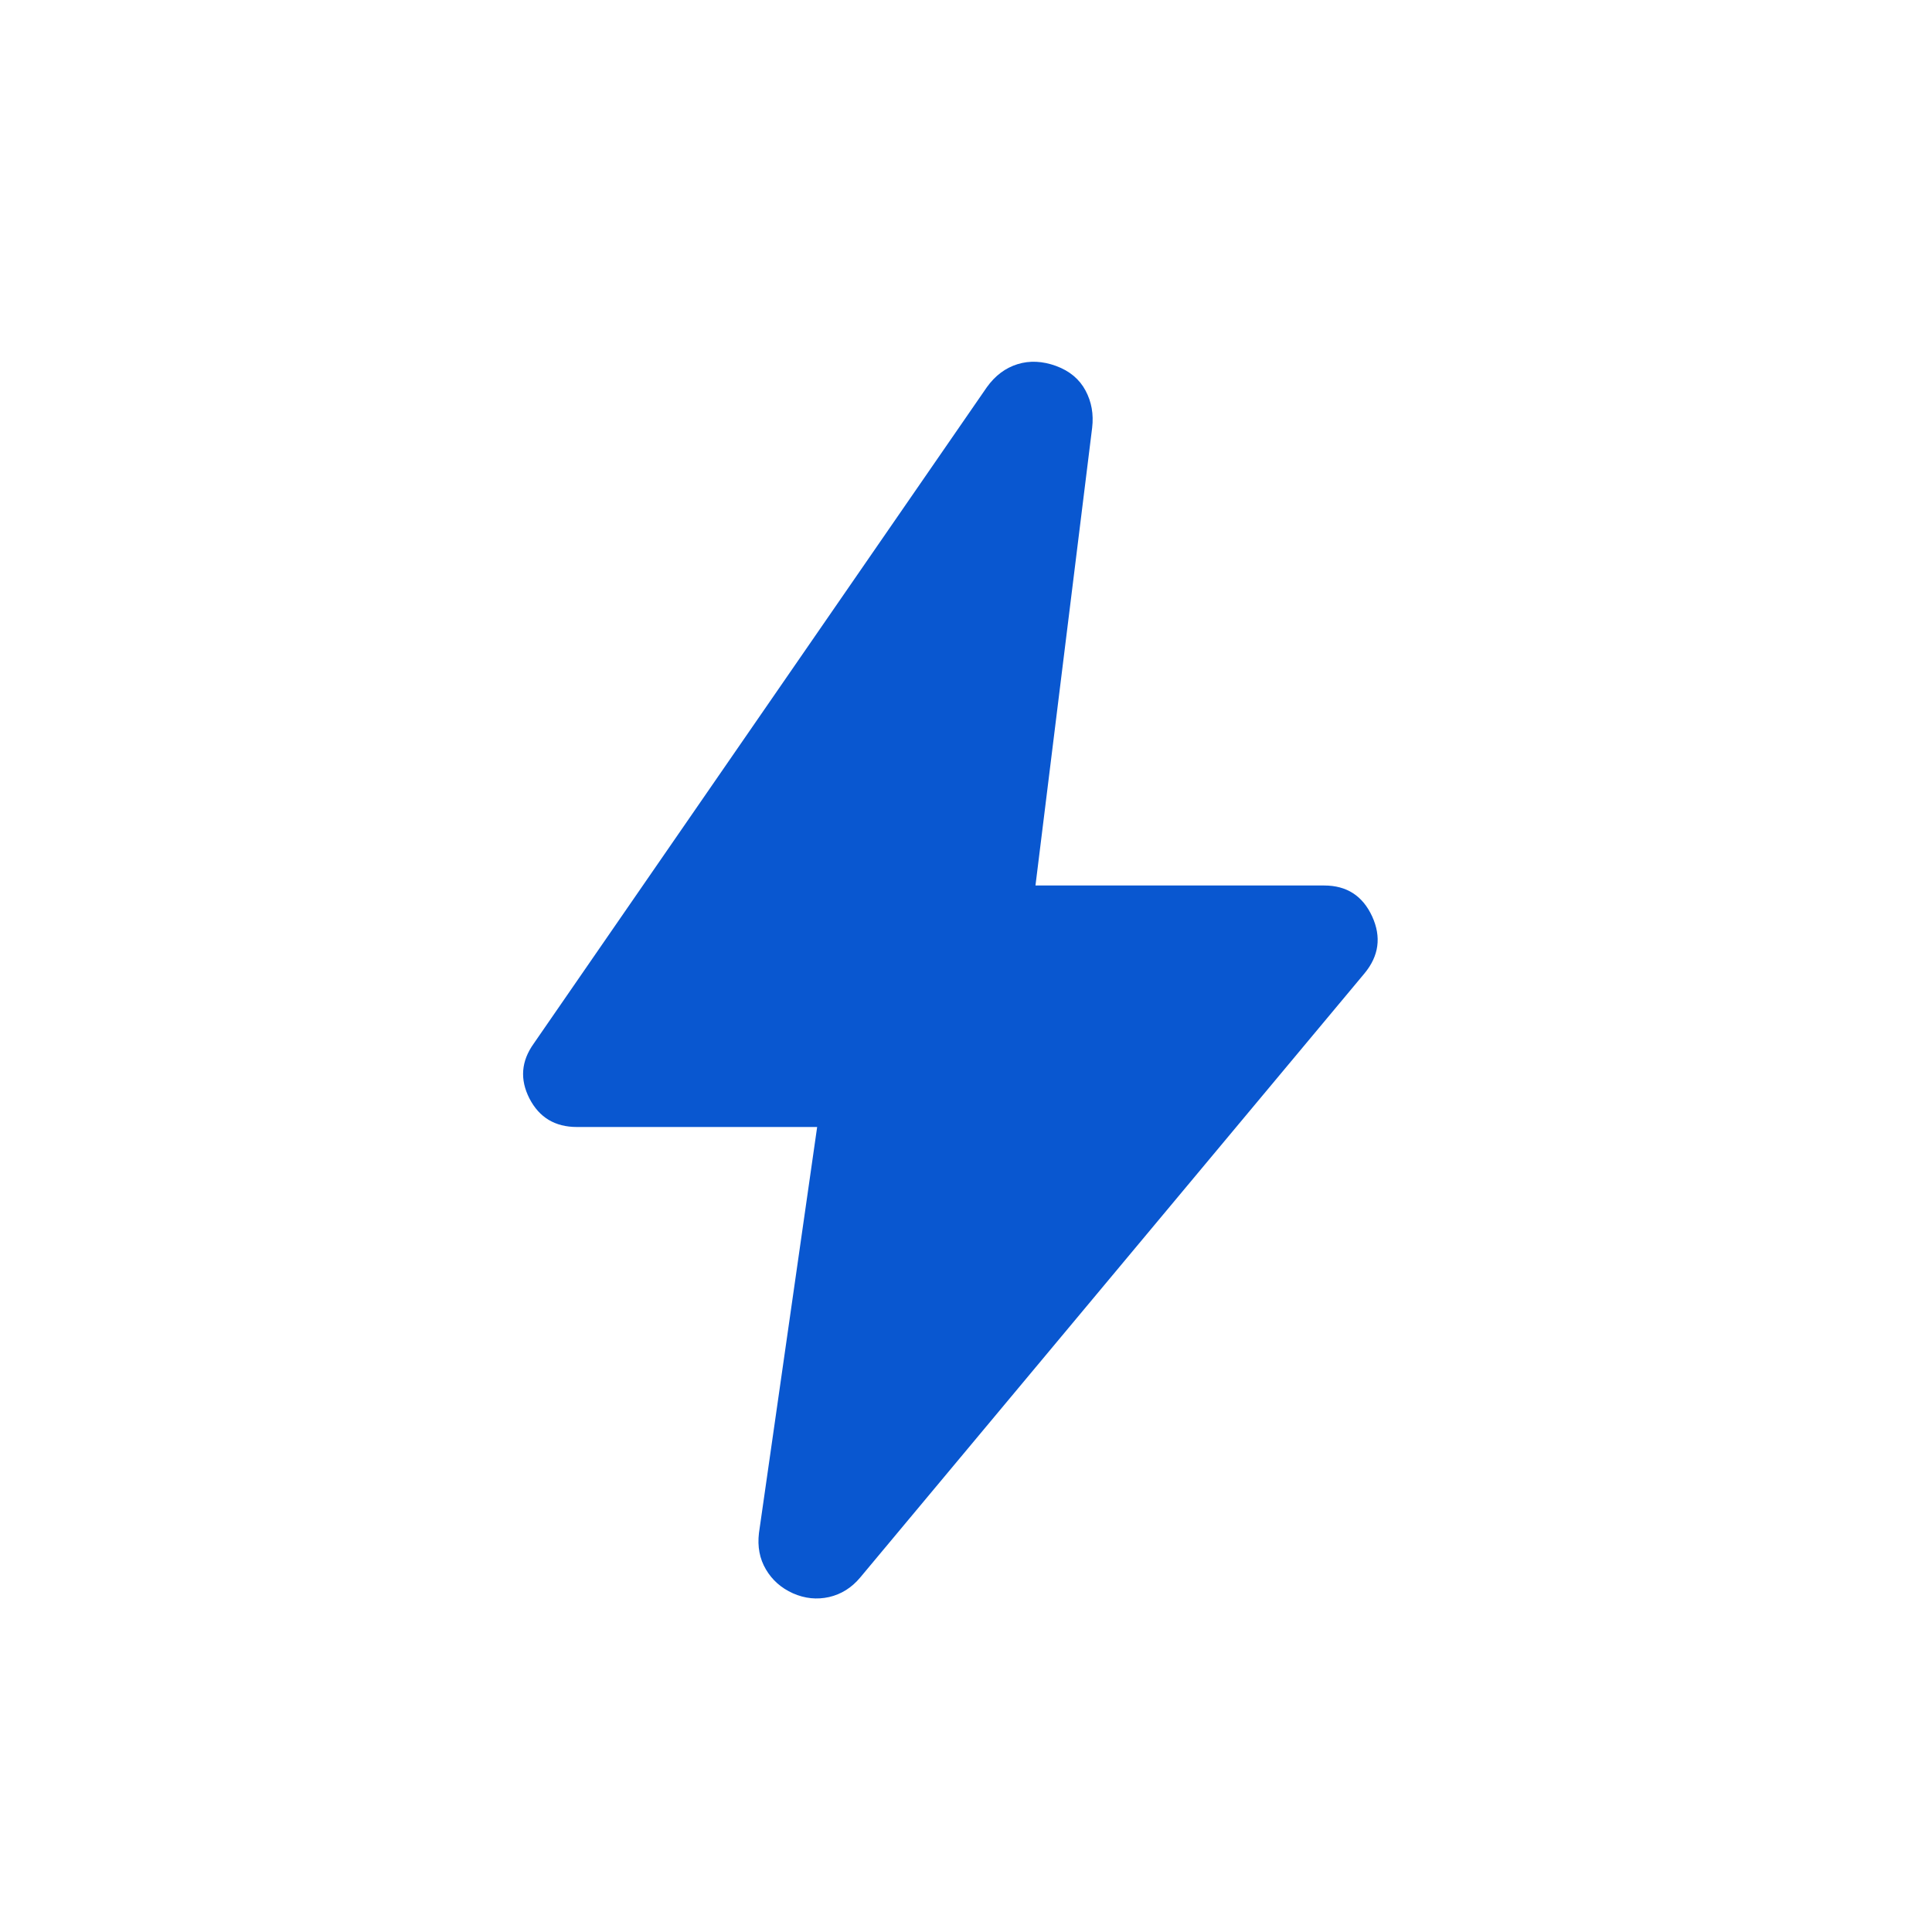
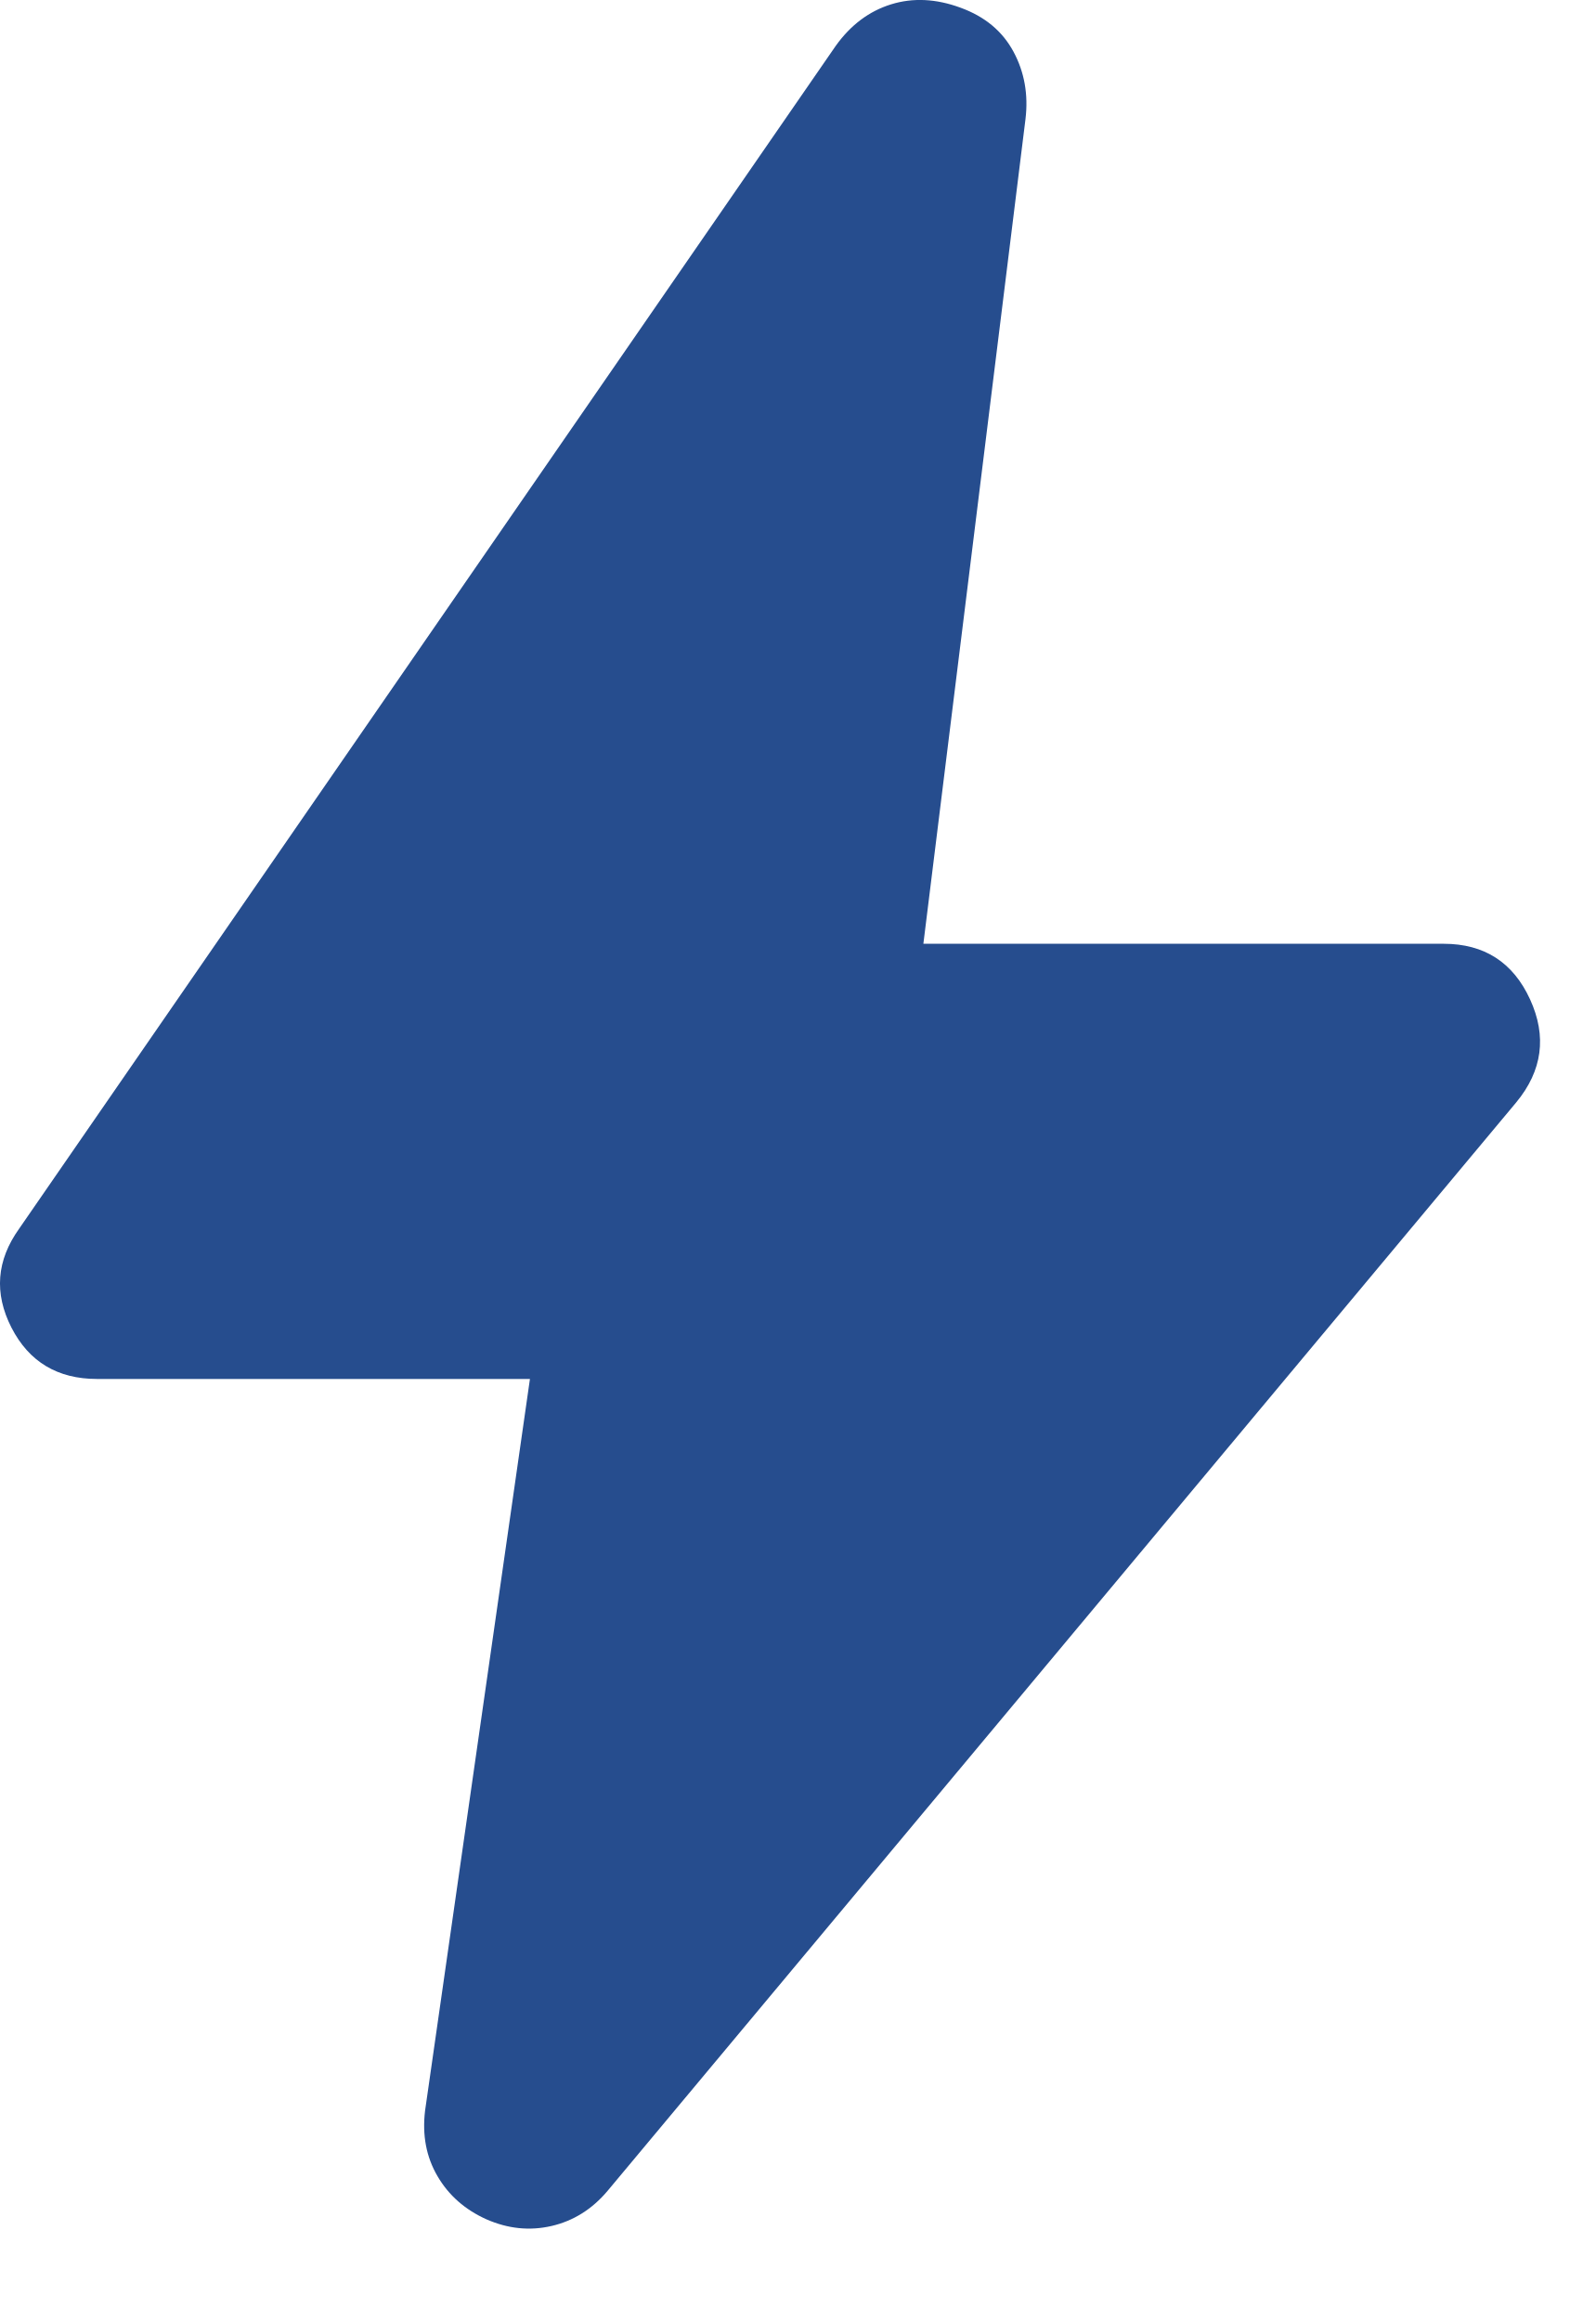
- <svg xmlns="http://www.w3.org/2000/svg" width="24" height="24" viewBox="0 0 24 24" fill="none">
-   <mask id="mask0_13761_315820" style="mask-type:alpha" maskUnits="userSpaceOnUse" x="0" y="0" width="24" height="24">
-     <rect width="24" height="24" fill="#D9D9D9" />
-   </mask>
-   <g mask="url(#mask0_13761_315820)">
-     <path d="M10.151 14H7.167C6.895 14 6.699 13.882 6.577 13.646C6.456 13.409 6.474 13.182 6.63 12.964L12.259 4.81C12.362 4.666 12.489 4.571 12.64 4.524C12.791 4.477 12.951 4.485 13.119 4.546C13.287 4.608 13.408 4.709 13.484 4.85C13.56 4.991 13.587 5.146 13.567 5.314L12.863 11H16.45C16.729 11 16.927 11.128 17.045 11.383C17.162 11.638 17.13 11.875 16.95 12.092L10.686 19.596C10.58 19.723 10.451 19.804 10.3 19.839C10.148 19.873 9.999 19.858 9.851 19.793C9.704 19.727 9.592 19.628 9.514 19.495C9.436 19.363 9.408 19.212 9.428 19.044L10.151 14Z" fill="#0957D0" />
-   </g>
+ <svg xmlns="http://www.w3.org/2000/svg" width="11" height="16" viewBox="0 0 11 16" fill="none">
+   <path d="M3.653 9.506H0.669C0.397 9.506 0.2 9.388 0.079 9.152C-0.042 8.915 -0.024 8.688 0.132 8.47L5.761 0.316C5.864 0.172 5.991 0.077 6.142 0.03C6.293 -0.017 6.453 -0.009 6.621 0.053C6.789 0.114 6.91 0.215 6.986 0.356C7.062 0.497 7.089 0.652 7.069 0.82L6.365 6.506H9.952C10.231 6.506 10.43 6.634 10.547 6.889C10.664 7.144 10.632 7.381 10.452 7.599L4.188 15.103C4.082 15.229 3.953 15.31 3.802 15.345C3.65 15.38 3.501 15.364 3.353 15.299C3.206 15.233 3.093 15.134 3.016 15.002C2.938 14.869 2.91 14.719 2.93 14.551L3.653 9.506Z" fill="#264D8E" />
</svg>
